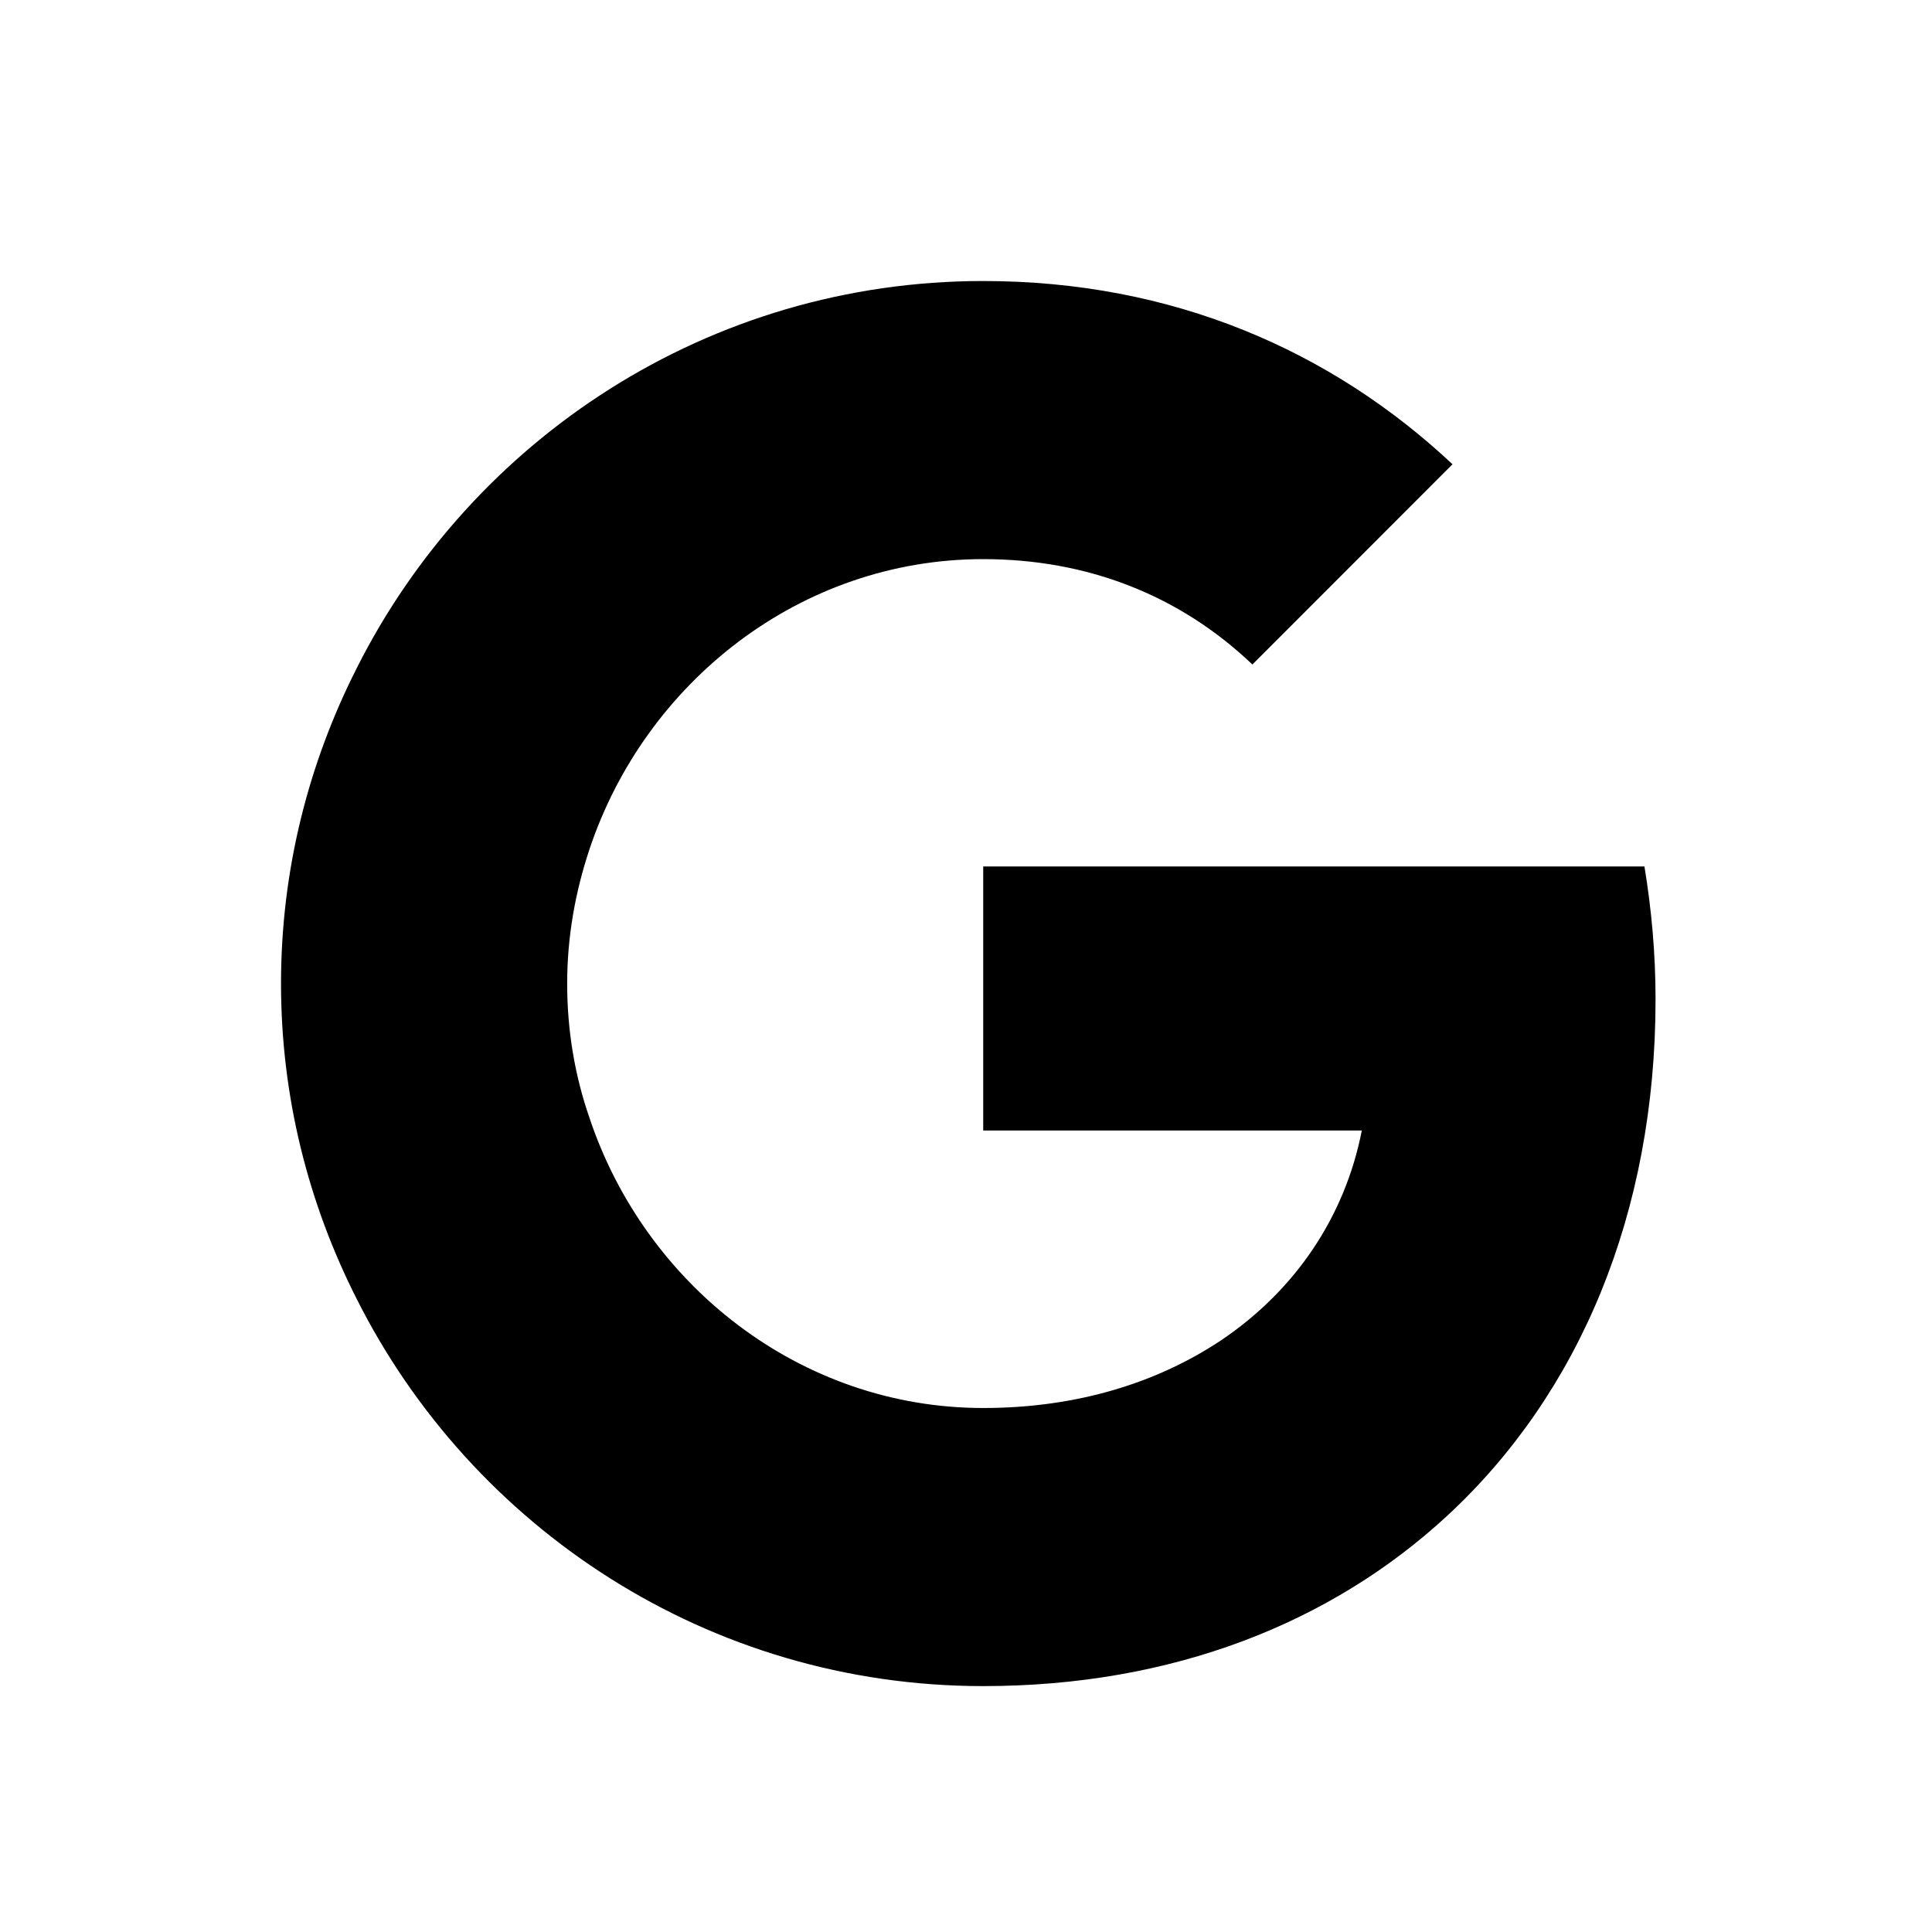
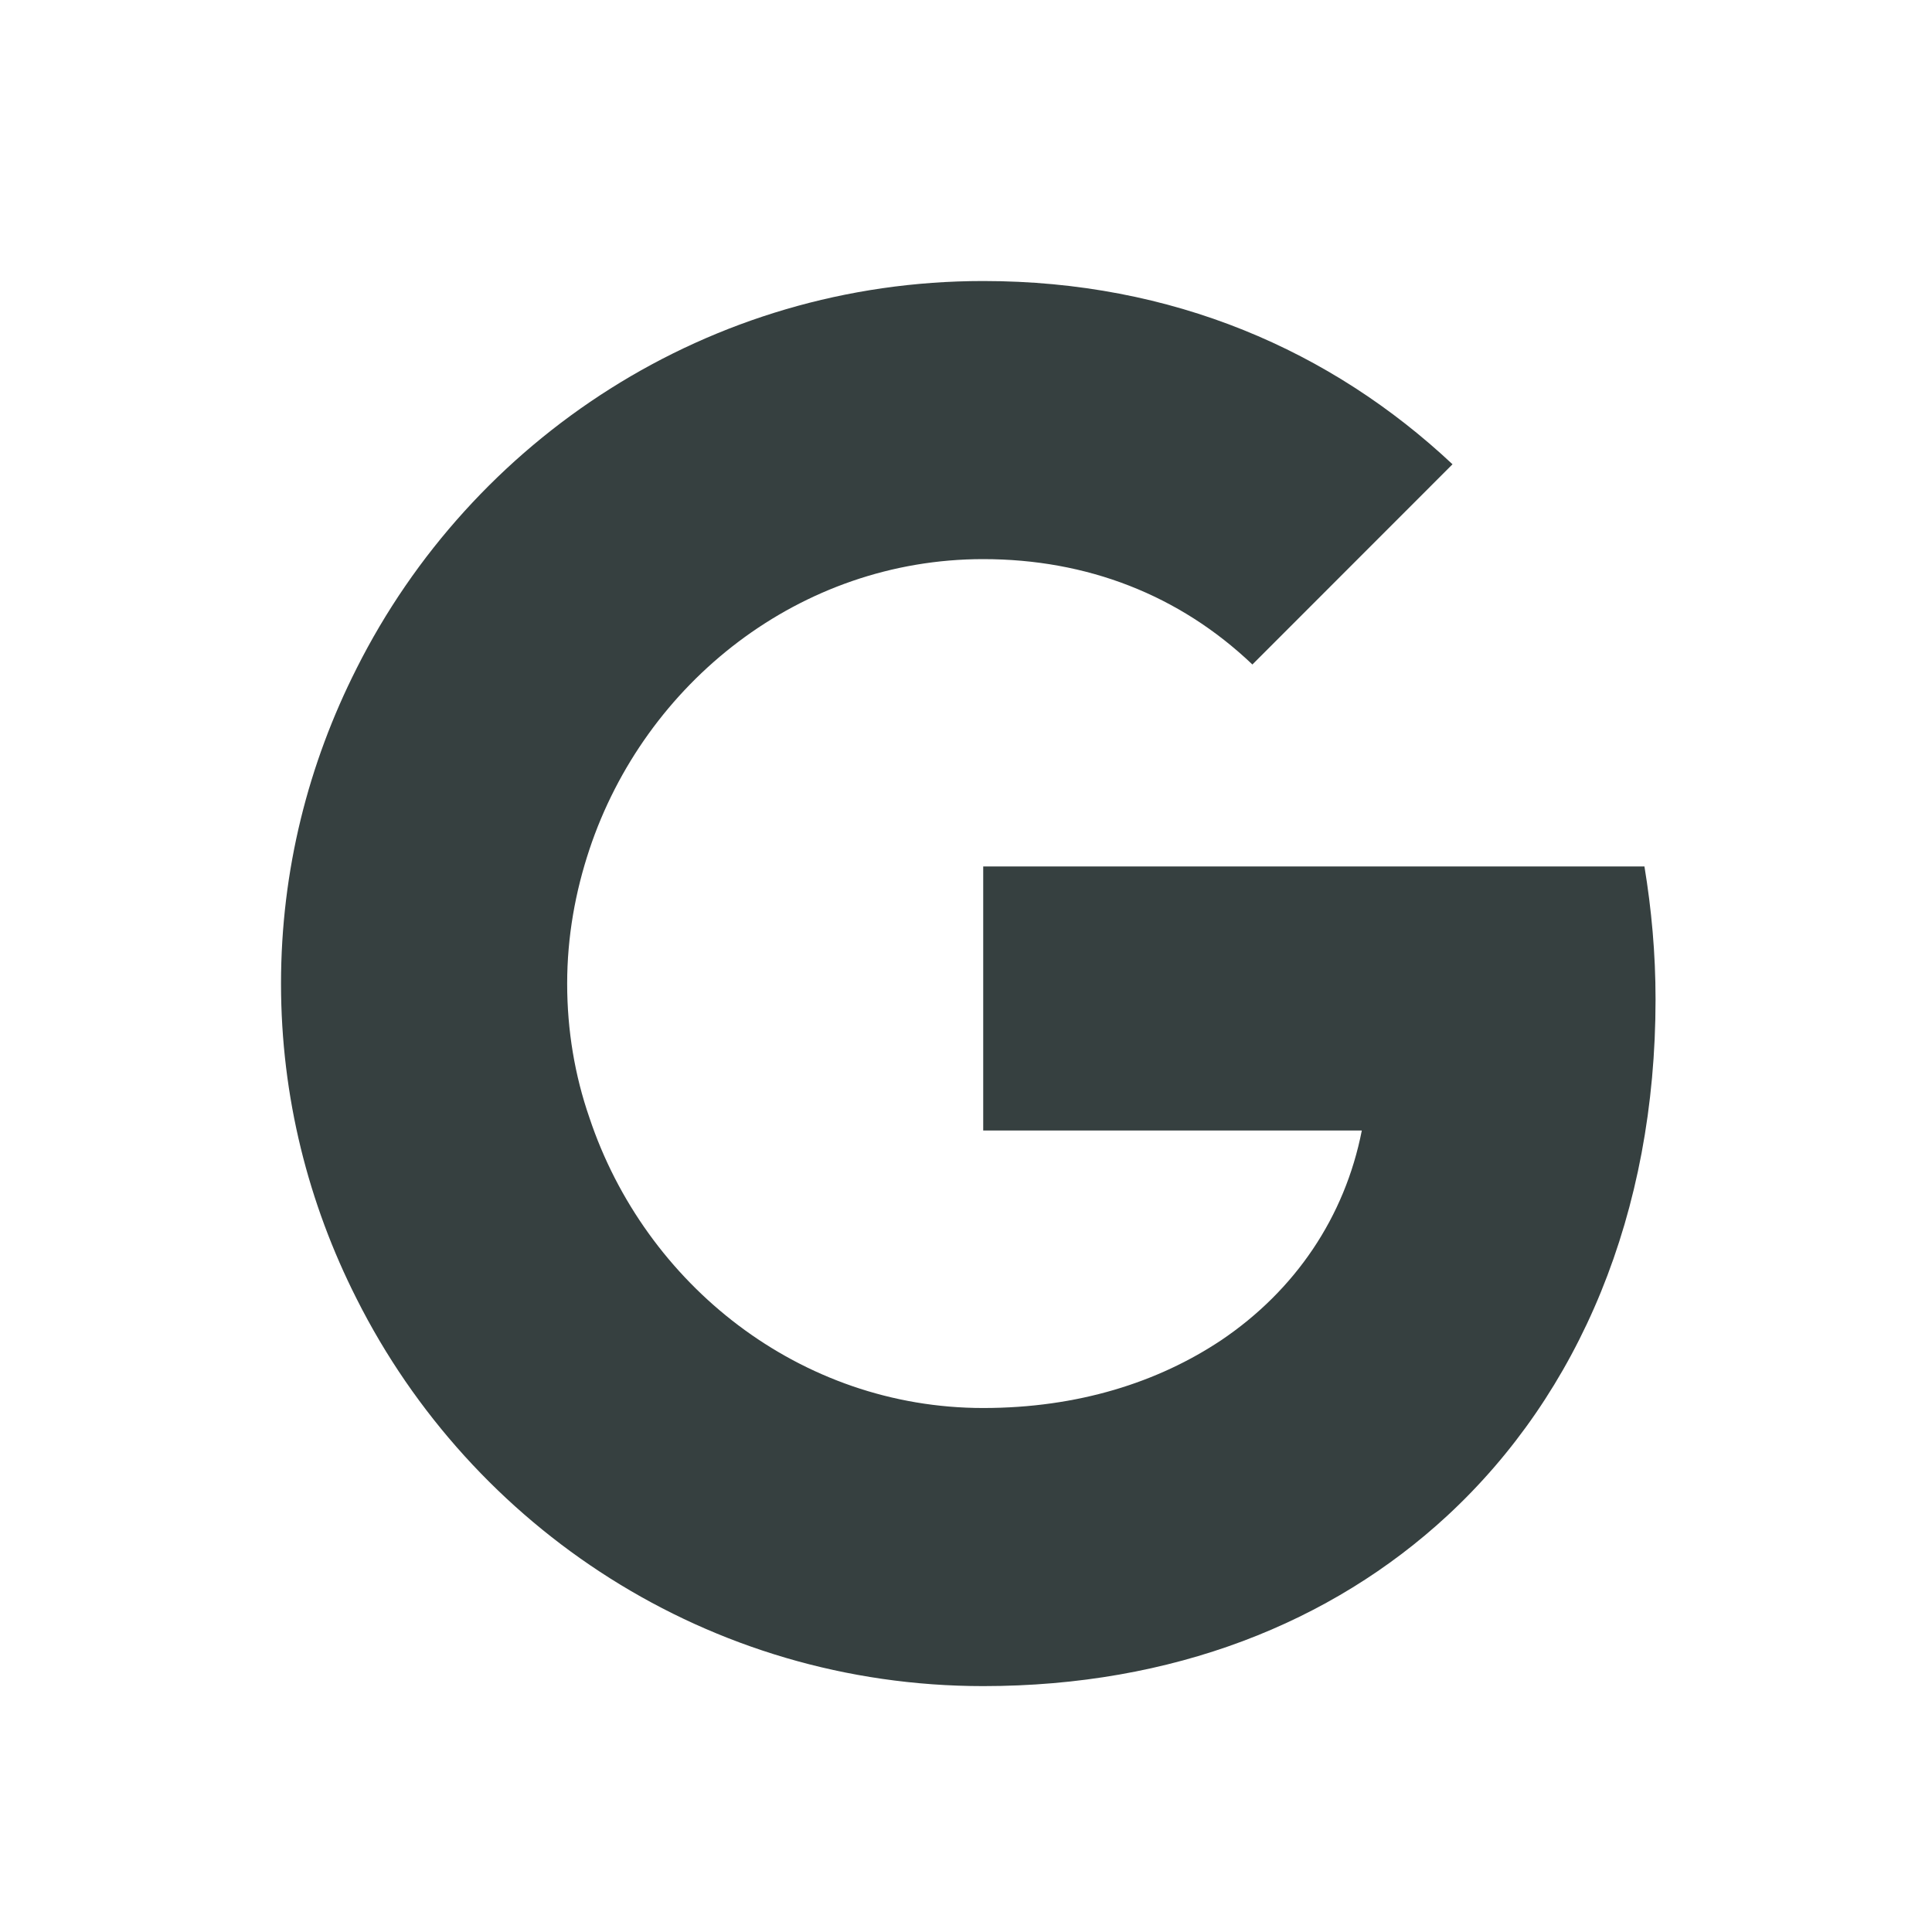
<svg xmlns="http://www.w3.org/2000/svg" width="55" height="55" viewBox="0 0 55 55" fill="none">
-   <path fill-rule="evenodd" clip-rule="evenodd" d="M35.653 18.917C33.571 16.933 30.939 15.917 27.99 15.917C22.776 15.917 18.361 19.433 16.779 24.183V24.184C16.379 25.384 16.146 26.667 16.146 28C16.146 29.334 16.363 30.617 16.779 31.817H16.779C18.361 36.567 22.776 40.083 27.99 40.083C30.689 40.083 32.971 39.35 34.77 38.15C36.869 36.733 38.285 34.65 38.768 32.183H27.99V24.667H46.814C47.014 25.883 47.13 27.133 47.13 28.45C47.13 34.533 44.965 39.667 41.2 43.15C37.902 46.2 33.387 48 27.99 48C20.177 48 13.431 43.5 10.149 36.967L10.149 36.967C8.783 34.267 8 31.233 8 28C8 24.767 8.783 21.734 10.149 19.034H10.149L10.149 19.033C13.431 12.5 20.177 8 27.99 8C33.387 8 37.902 9.983 41.35 13.217L35.653 18.917Z" fill="black" />
+   <path fill-rule="evenodd" clip-rule="evenodd" d="M35.653 18.917C33.571 16.933 30.939 15.917 27.99 15.917C22.776 15.917 18.361 19.433 16.779 24.183V24.184C16.379 25.384 16.146 26.667 16.146 28C16.146 29.334 16.363 30.617 16.779 31.817H16.779C18.361 36.567 22.776 40.083 27.99 40.083C30.689 40.083 32.971 39.35 34.77 38.15C36.869 36.733 38.285 34.65 38.768 32.183H27.99V24.667H46.814C47.014 25.883 47.13 27.133 47.13 28.45C47.13 34.533 44.965 39.667 41.2 43.15C37.902 46.2 33.387 48 27.99 48C20.177 48 13.431 43.5 10.149 36.967L10.149 36.967C8.783 34.267 8 31.233 8 28C8 24.767 8.783 21.734 10.149 19.034H10.149L10.149 19.033C13.431 12.5 20.177 8 27.99 8C33.387 8 37.902 9.983 41.35 13.217L35.653 18.917Z" fill="#364040" />
</svg>
